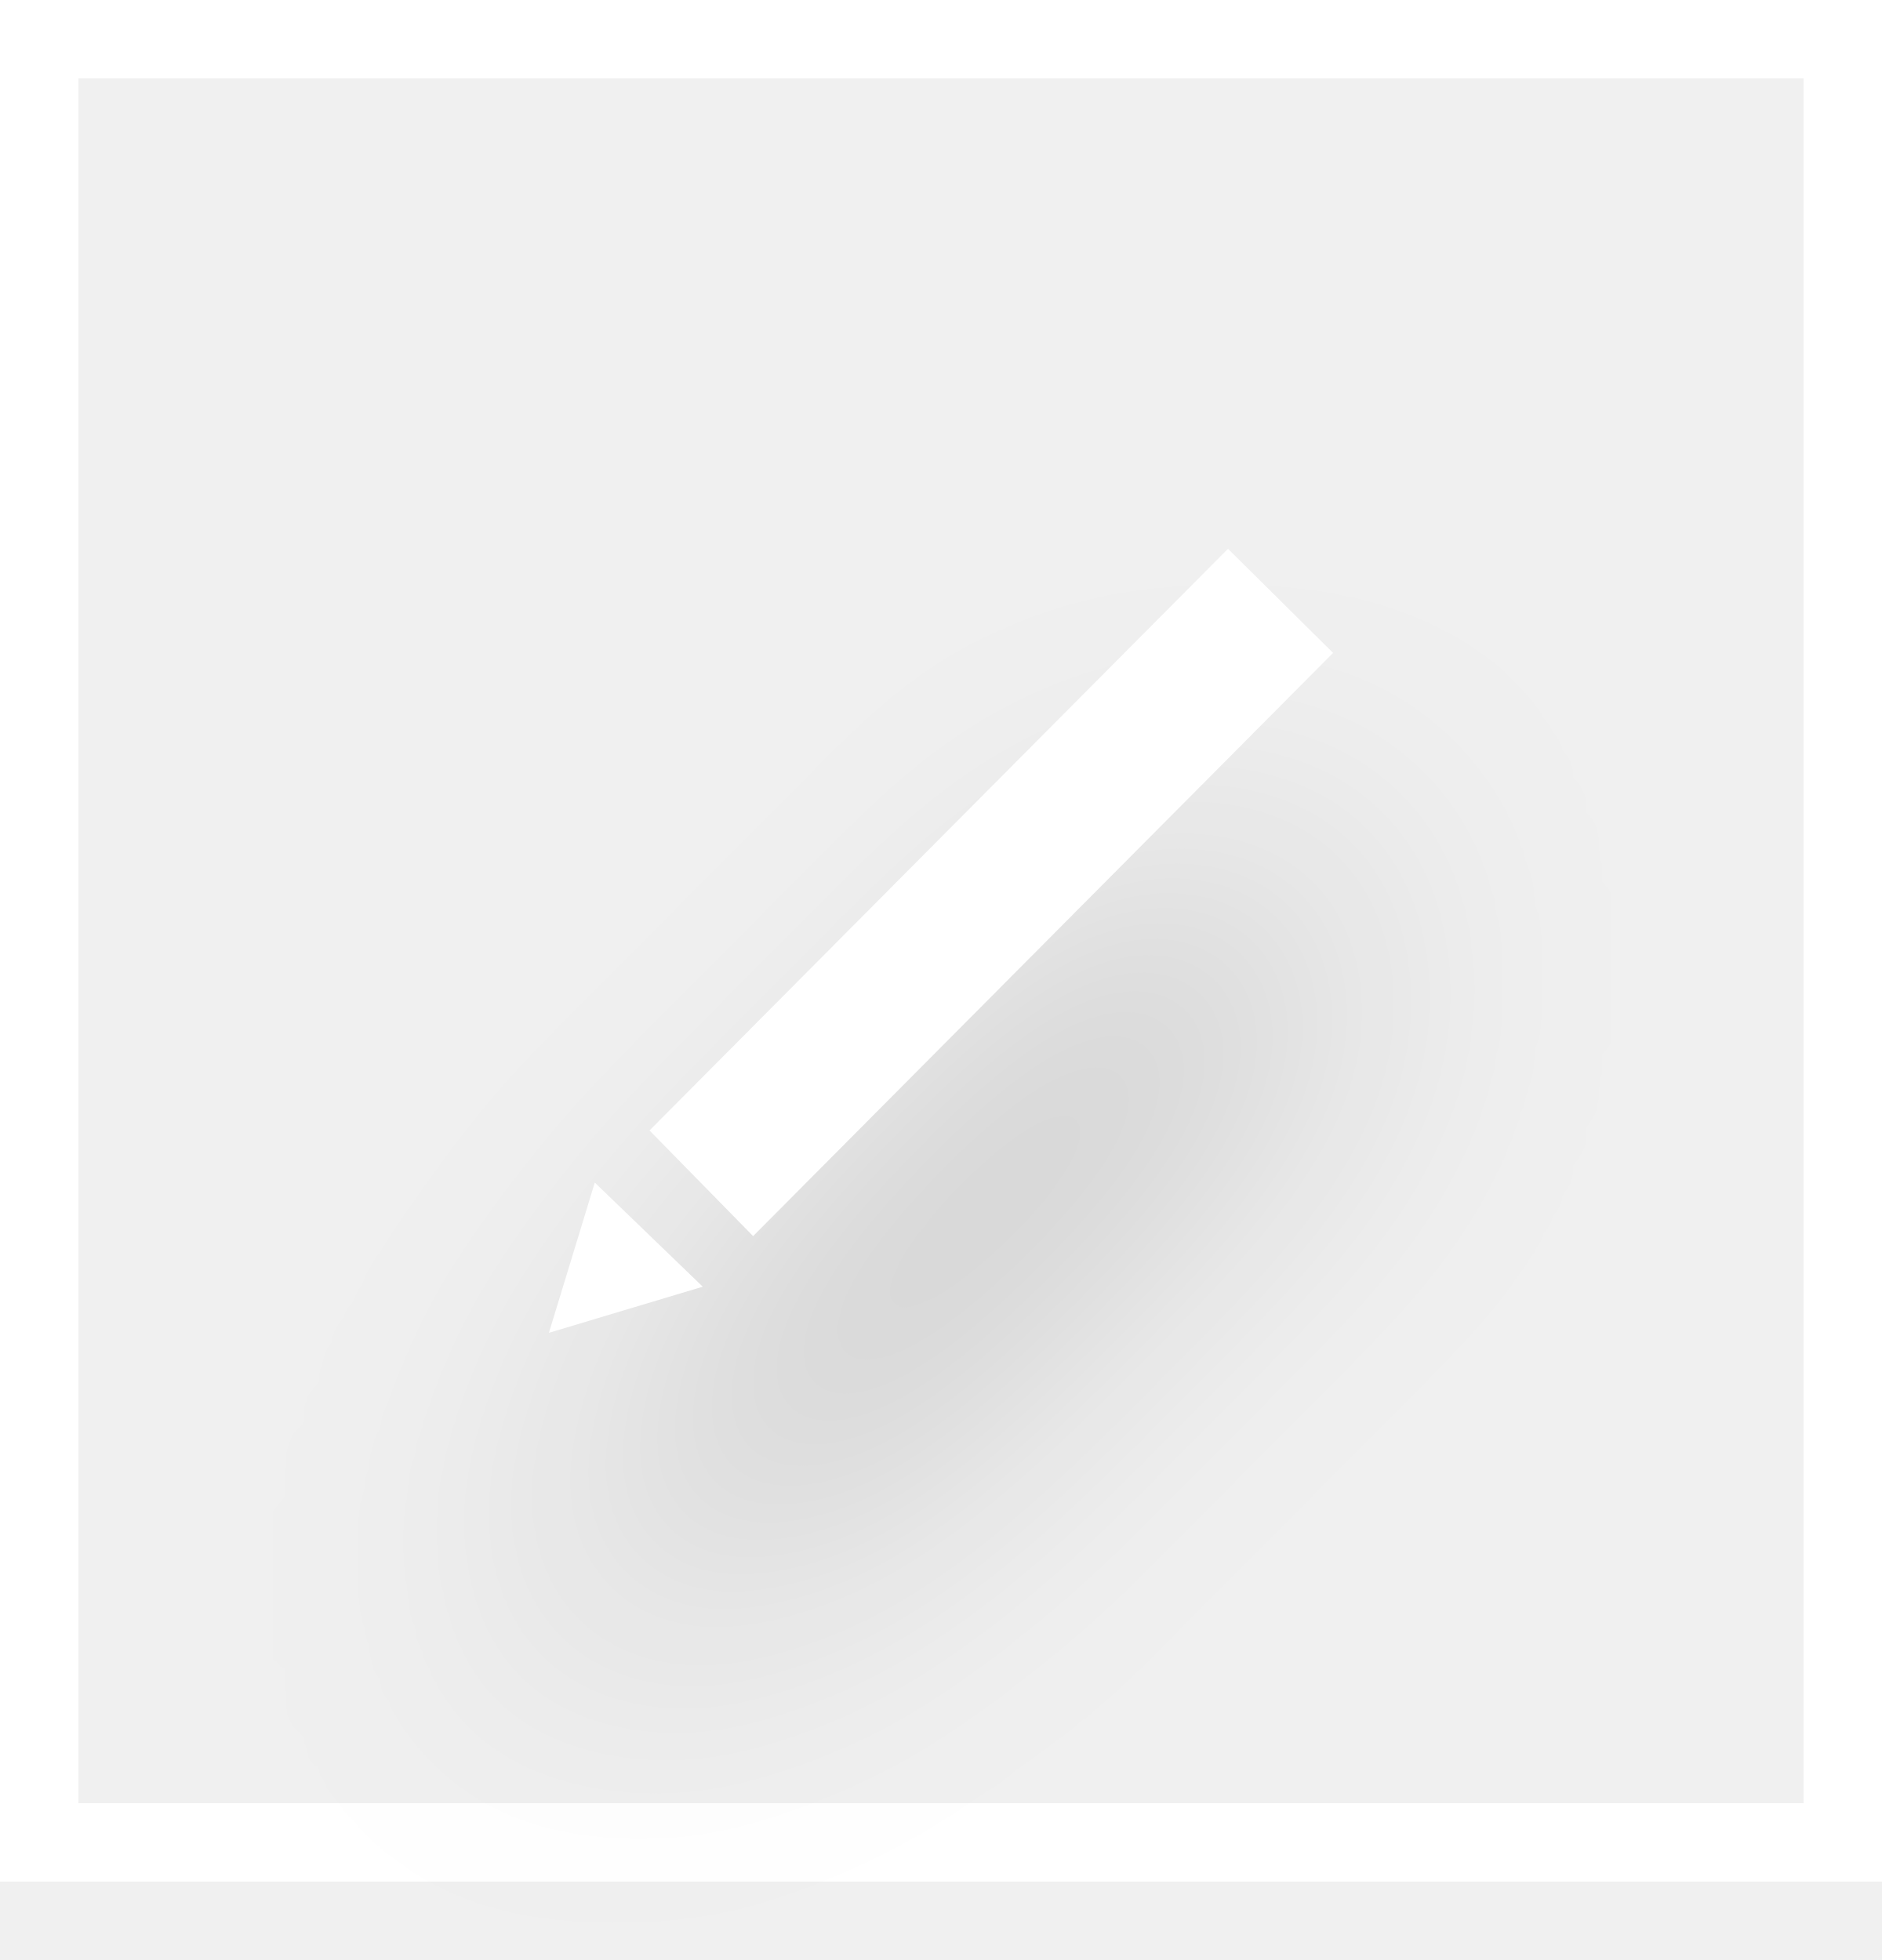
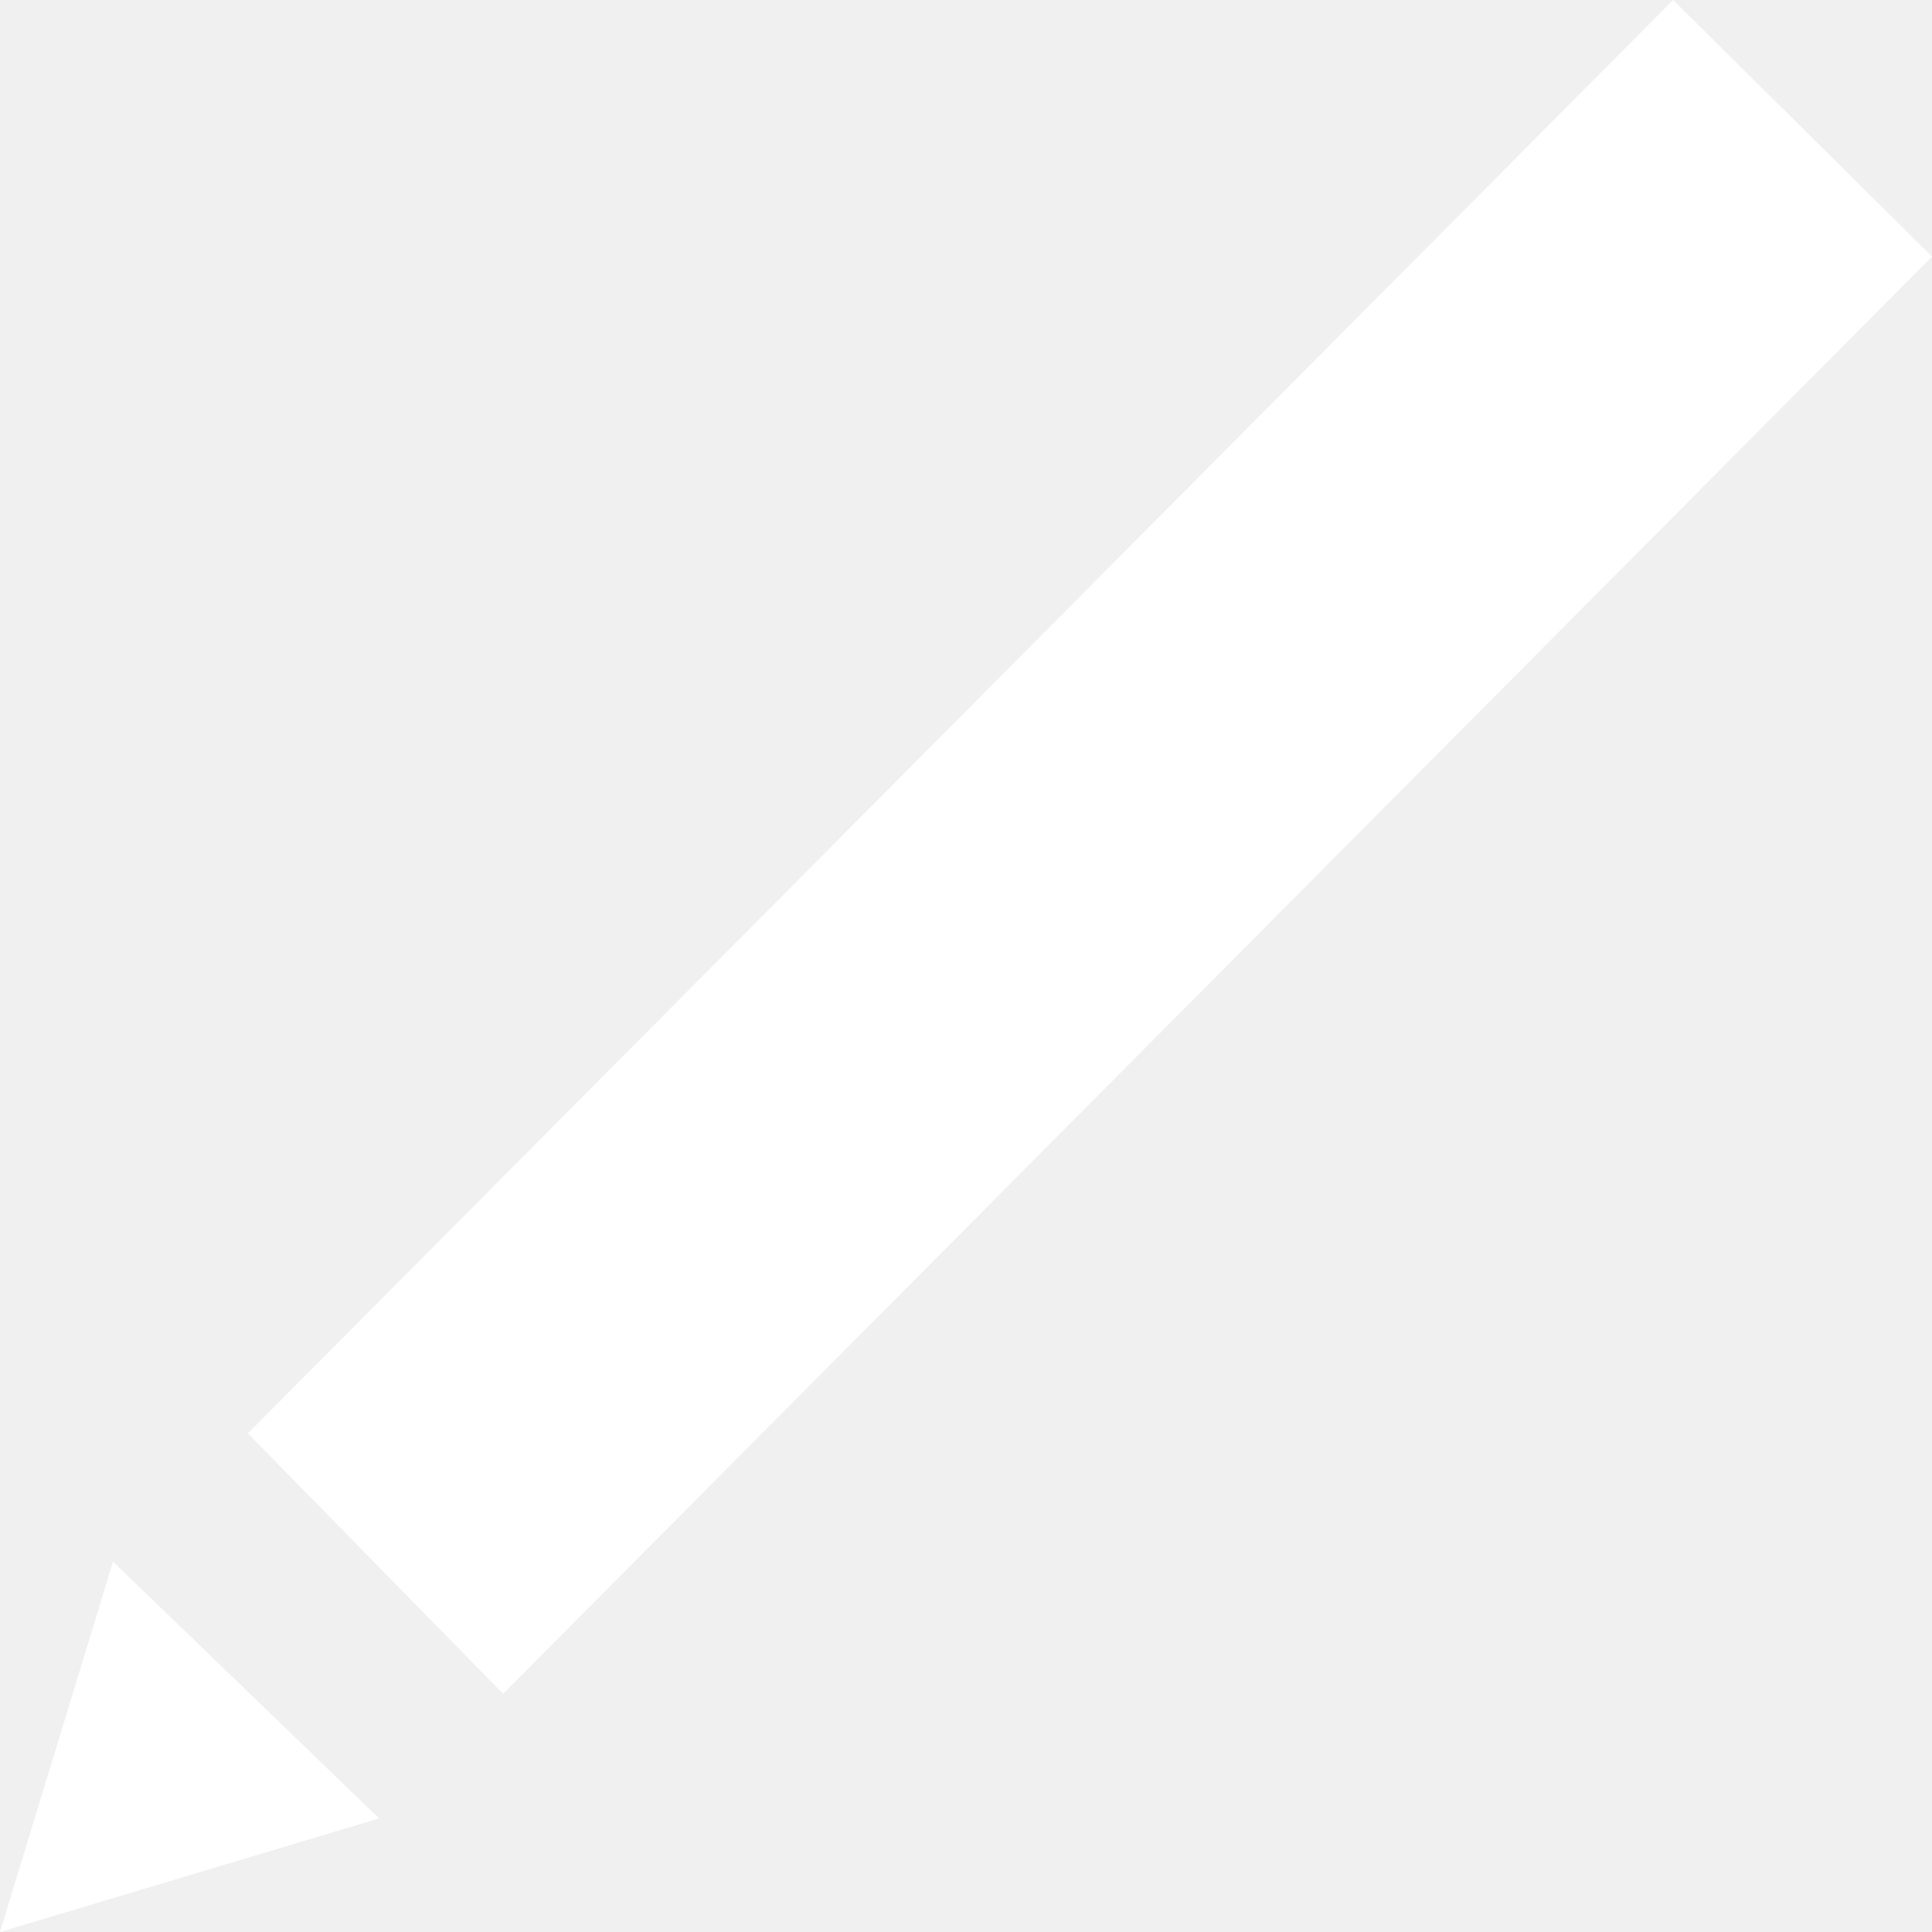
- <svg xmlns="http://www.w3.org/2000/svg" width="24" height="25" viewBox="0 0 24 25" fill="none">
-   <rect x="0.5" y="0.5" width="23" height="23" stroke="white" />
-   <g filter="url(#filter0_d)">
-     <path d="M17 8.328L9.604 15.767L8.283 14.419L15.66 7L17 8.328ZM7 17L8.962 16.412L7.585 15.084L7 17Z" fill="white" />
-   </g>
-   <defs>
-     <filter id="filter0_d" x="3" y="7" width="18" height="18" filterUnits="userSpaceOnUse" color-interpolation-filters="sRGB">
-       <feFlood flood-opacity="0" result="BackgroundImageFix" />
-       <feColorMatrix in="SourceAlpha" type="matrix" values="0 0 0 0 0 0 0 0 0 0 0 0 0 0 0 0 0 0 127 0" />
-       <feOffset dy="4" />
-       <feGaussianBlur stdDeviation="2" />
-       <feColorMatrix type="matrix" values="0 0 0 0 0 0 0 0 0 0 0 0 0 0 0 0 0 0 0.25 0" />
-       <feBlend mode="normal" in2="BackgroundImageFix" result="effect1_dropShadow" />
-       <feBlend mode="normal" in="SourceGraphic" in2="effect1_dropShadow" result="shape" />
-     </filter>
-   </defs>
+ <svg xmlns="http://www.w3.org/2000/svg" width="10" height="10" viewBox="0 0 10 10" fill="none">
+   <path d="M10 1.328L2.604 8.767L1.283 7.419L8.66 0L10 1.328ZM0 10L1.962 9.412L0.585 8.083L0 10Z" fill="white" />
</svg>
